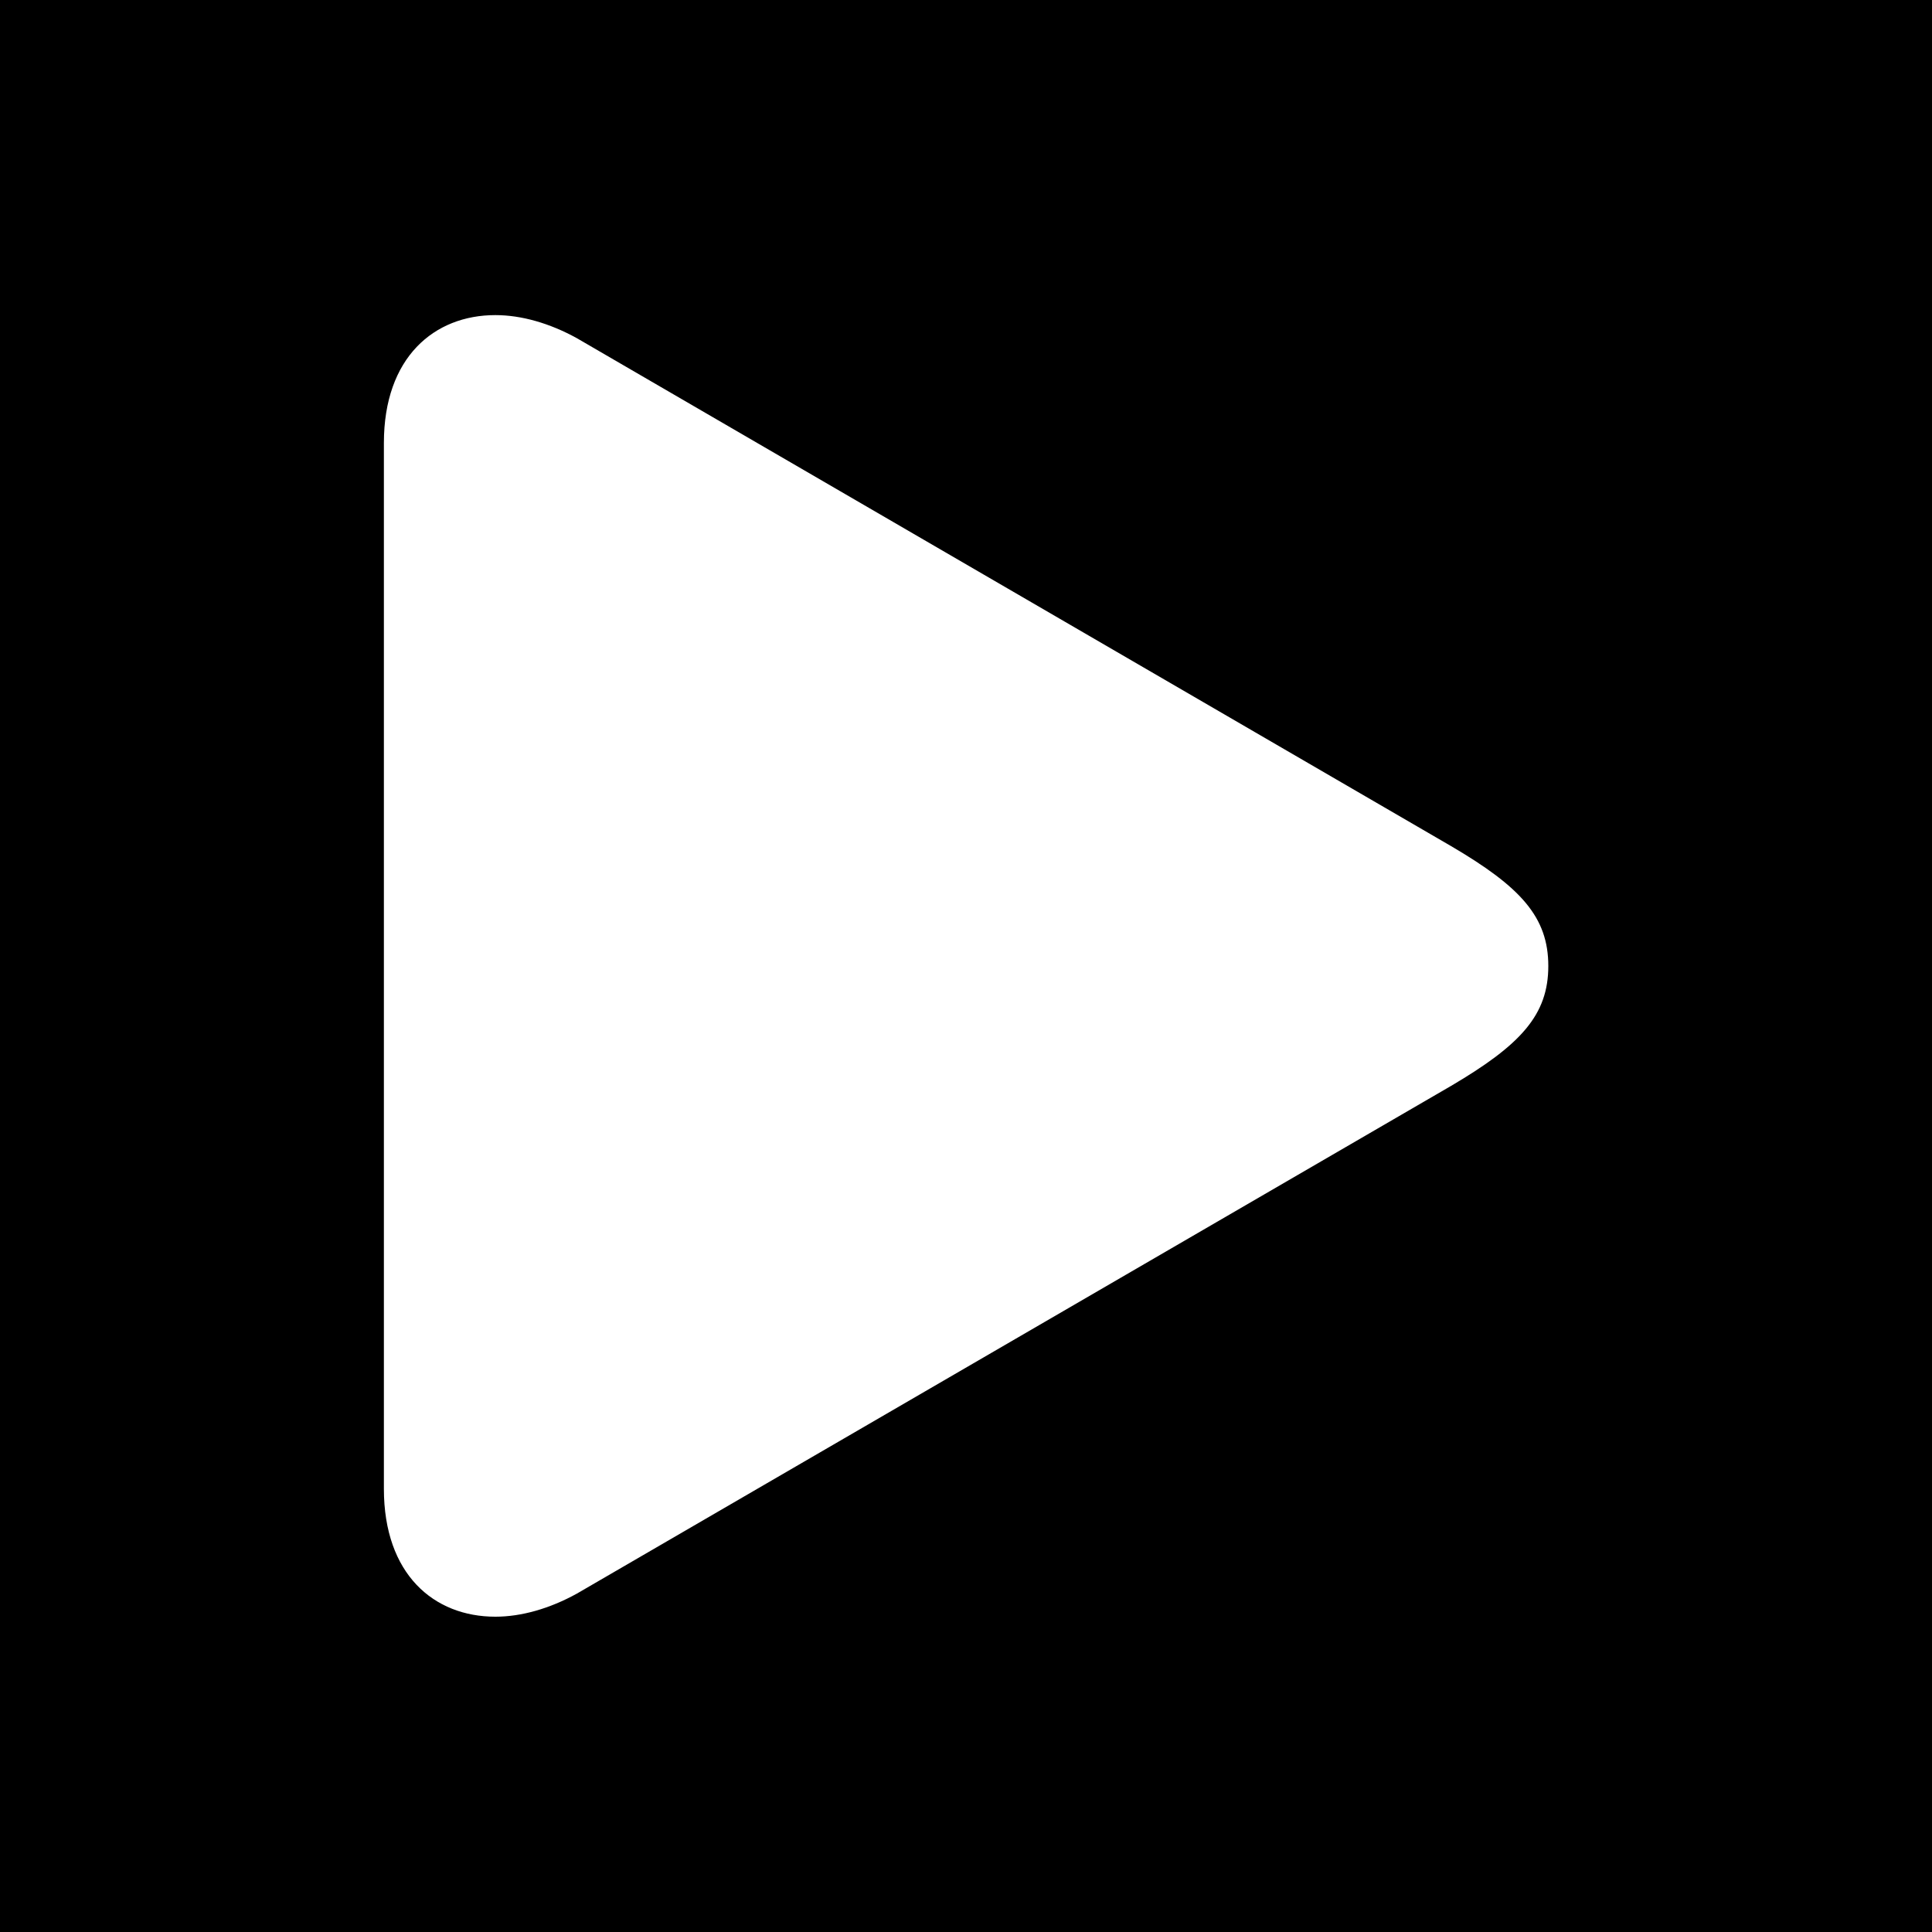
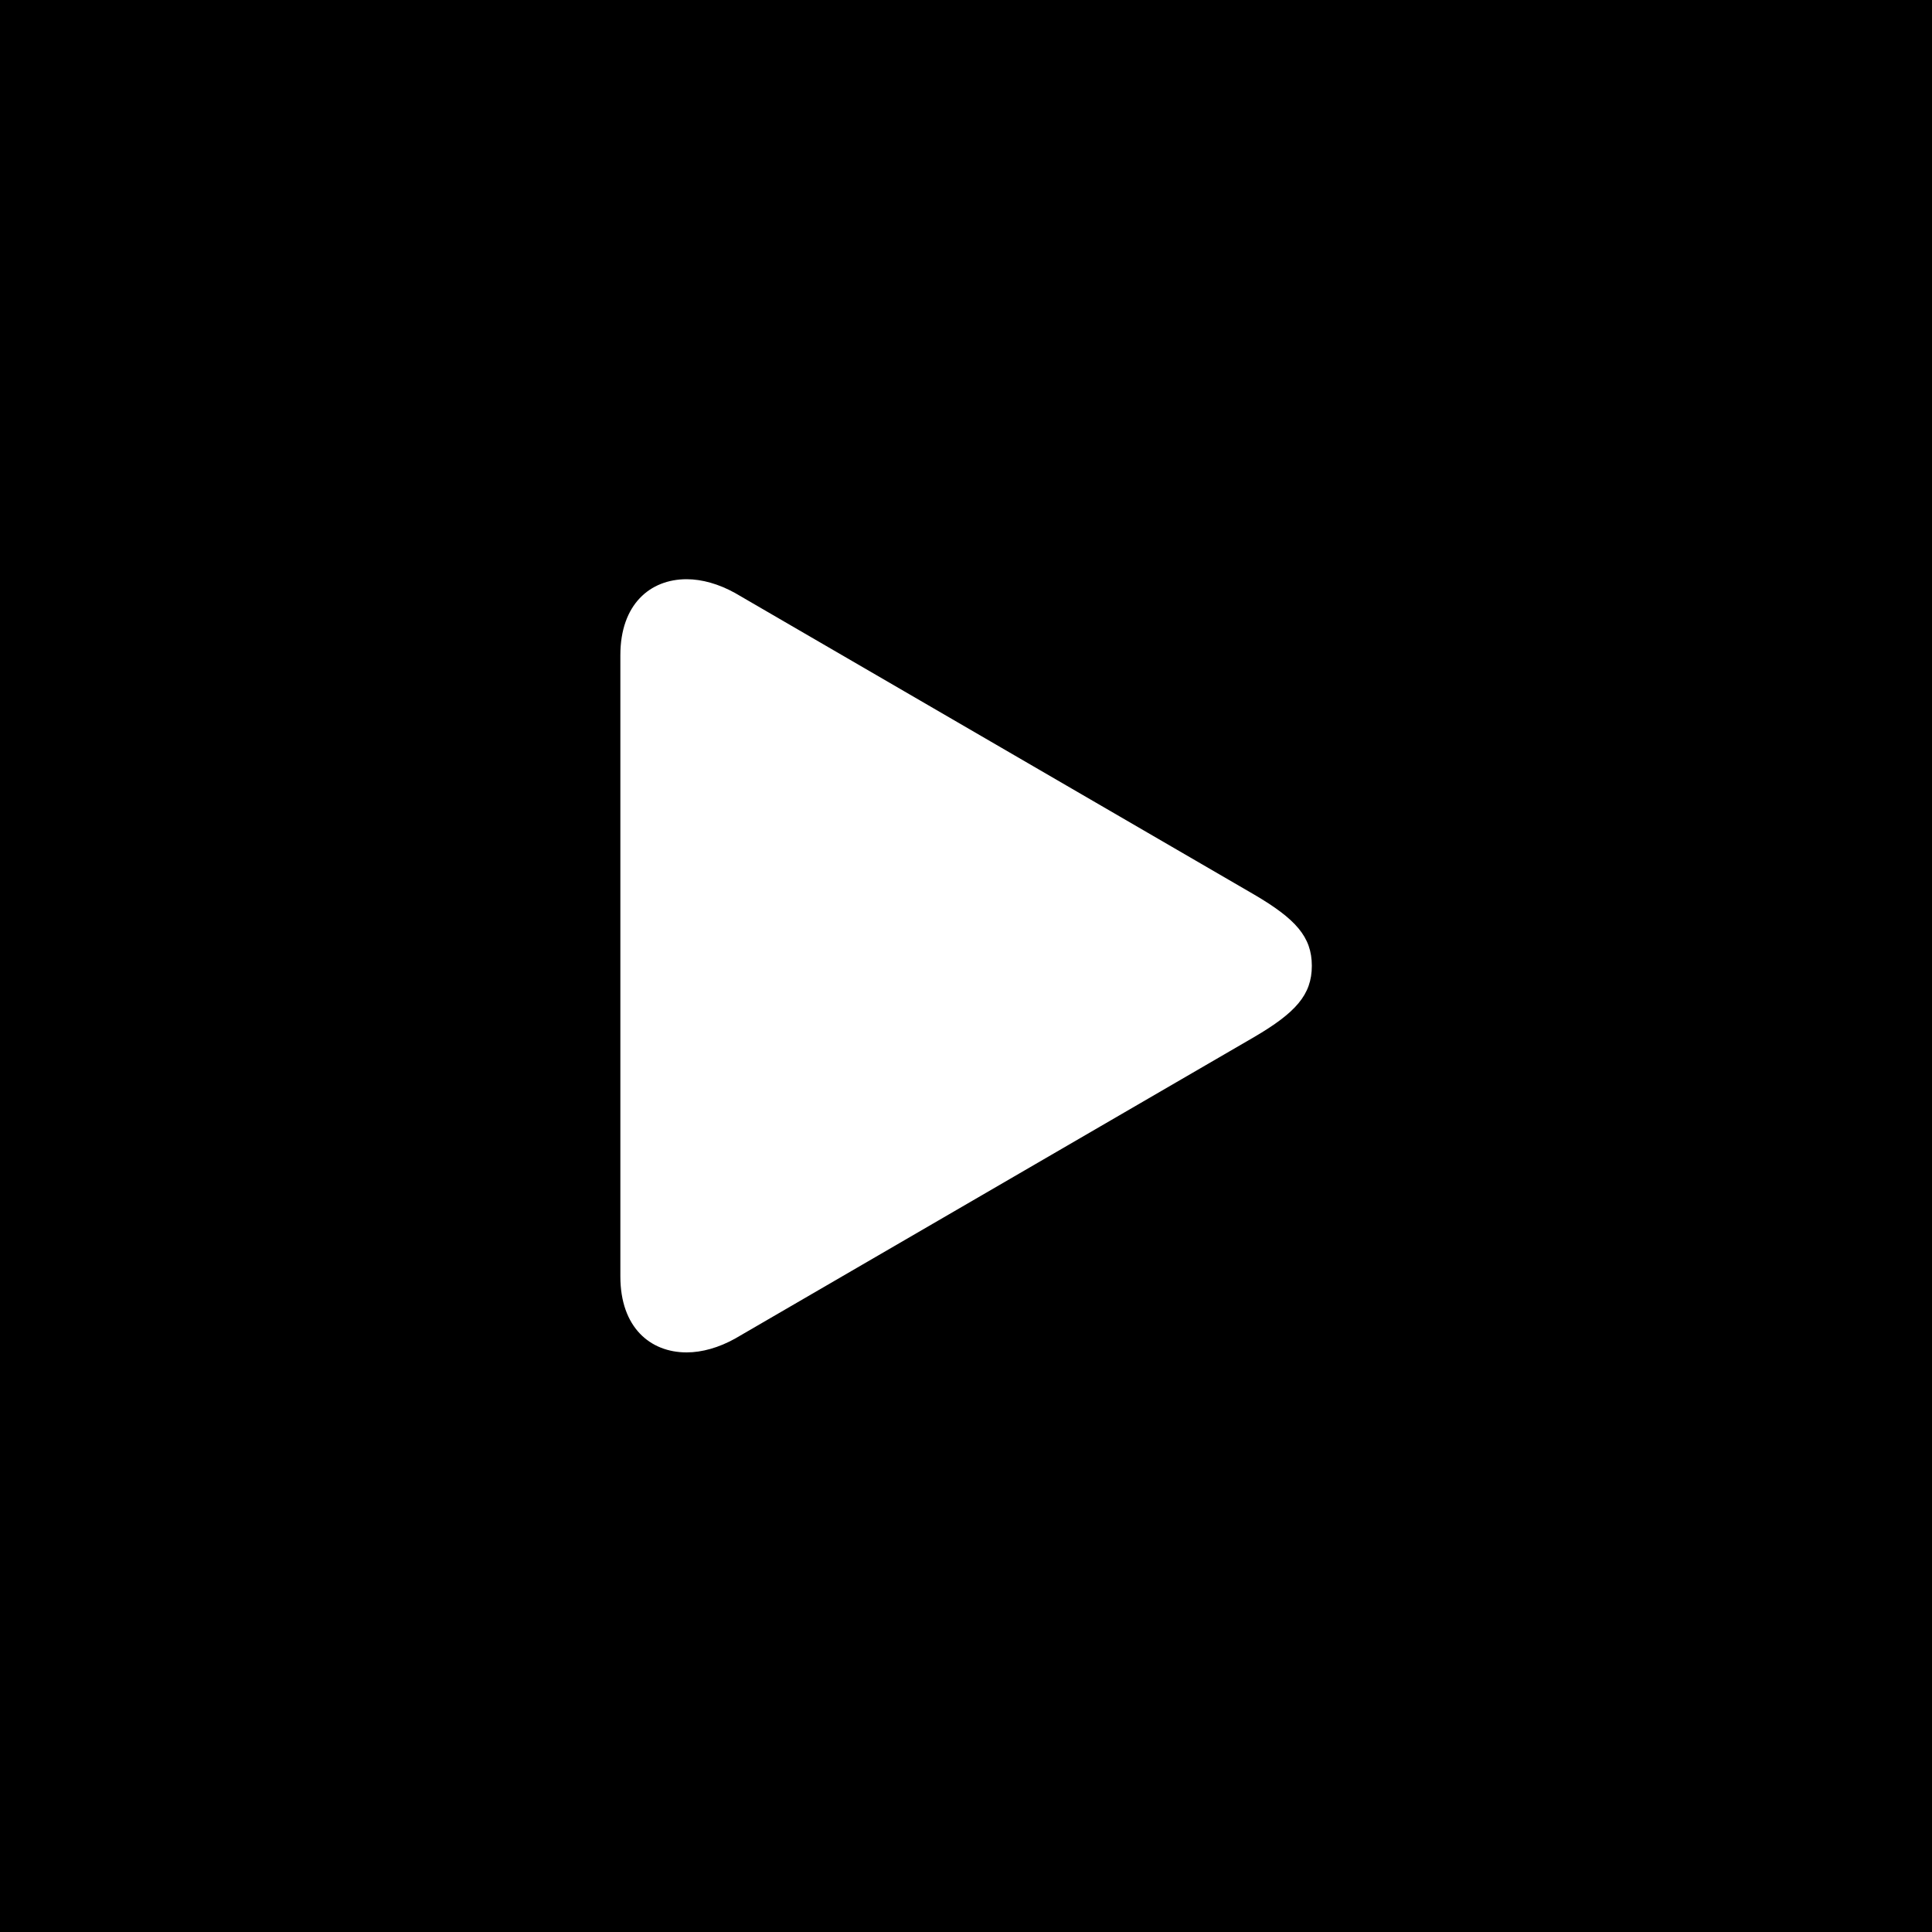
<svg xmlns="http://www.w3.org/2000/svg" id="Play" viewBox="0 0 100 100">
  <defs>
    <style>
      .cls-1 {
        fill: #fff;
      }
    </style>
  </defs>
-   <g id="Stopped_Cold" data-name="Stopped Cold">
+   <g id="Play_Stopped_Cold" data-name="Play Stopped Cold">
    <g id="Background">
      <rect width="100" height="100" />
    </g>
-     <path id="Icon_Play" data-name="Icon Play" class="cls-1" d="M19.87,77.06c0,4.43,2.59,6.62,5.77,6.62,1.35,0,2.81-.42,4.21-1.19l45.25-26.28c3.62-2.13,5.04-3.68,5.04-6.21s-1.42-4.09-5.04-6.21L29.85,17.5c-1.4-.77-2.86-1.19-4.21-1.19-3.17,0-5.77,2.19-5.77,6.62v54.13Z" />
+     <path id="Icon_Play" data-name="Icon Play" class="cls-1" d="M32.11,66.07c0,2.63,1.54,3.93,3.43,3.93.8,0,1.67-.25,2.5-.71l26.87-15.61c2.15-1.26,2.99-2.19,2.99-3.69s-.84-2.43-2.99-3.69l-26.87-15.61c-.83-.46-1.7-.71-2.5-.71-1.89,0-3.43,1.3-3.43,3.93v32.14Z" />
  </g>
</svg>
